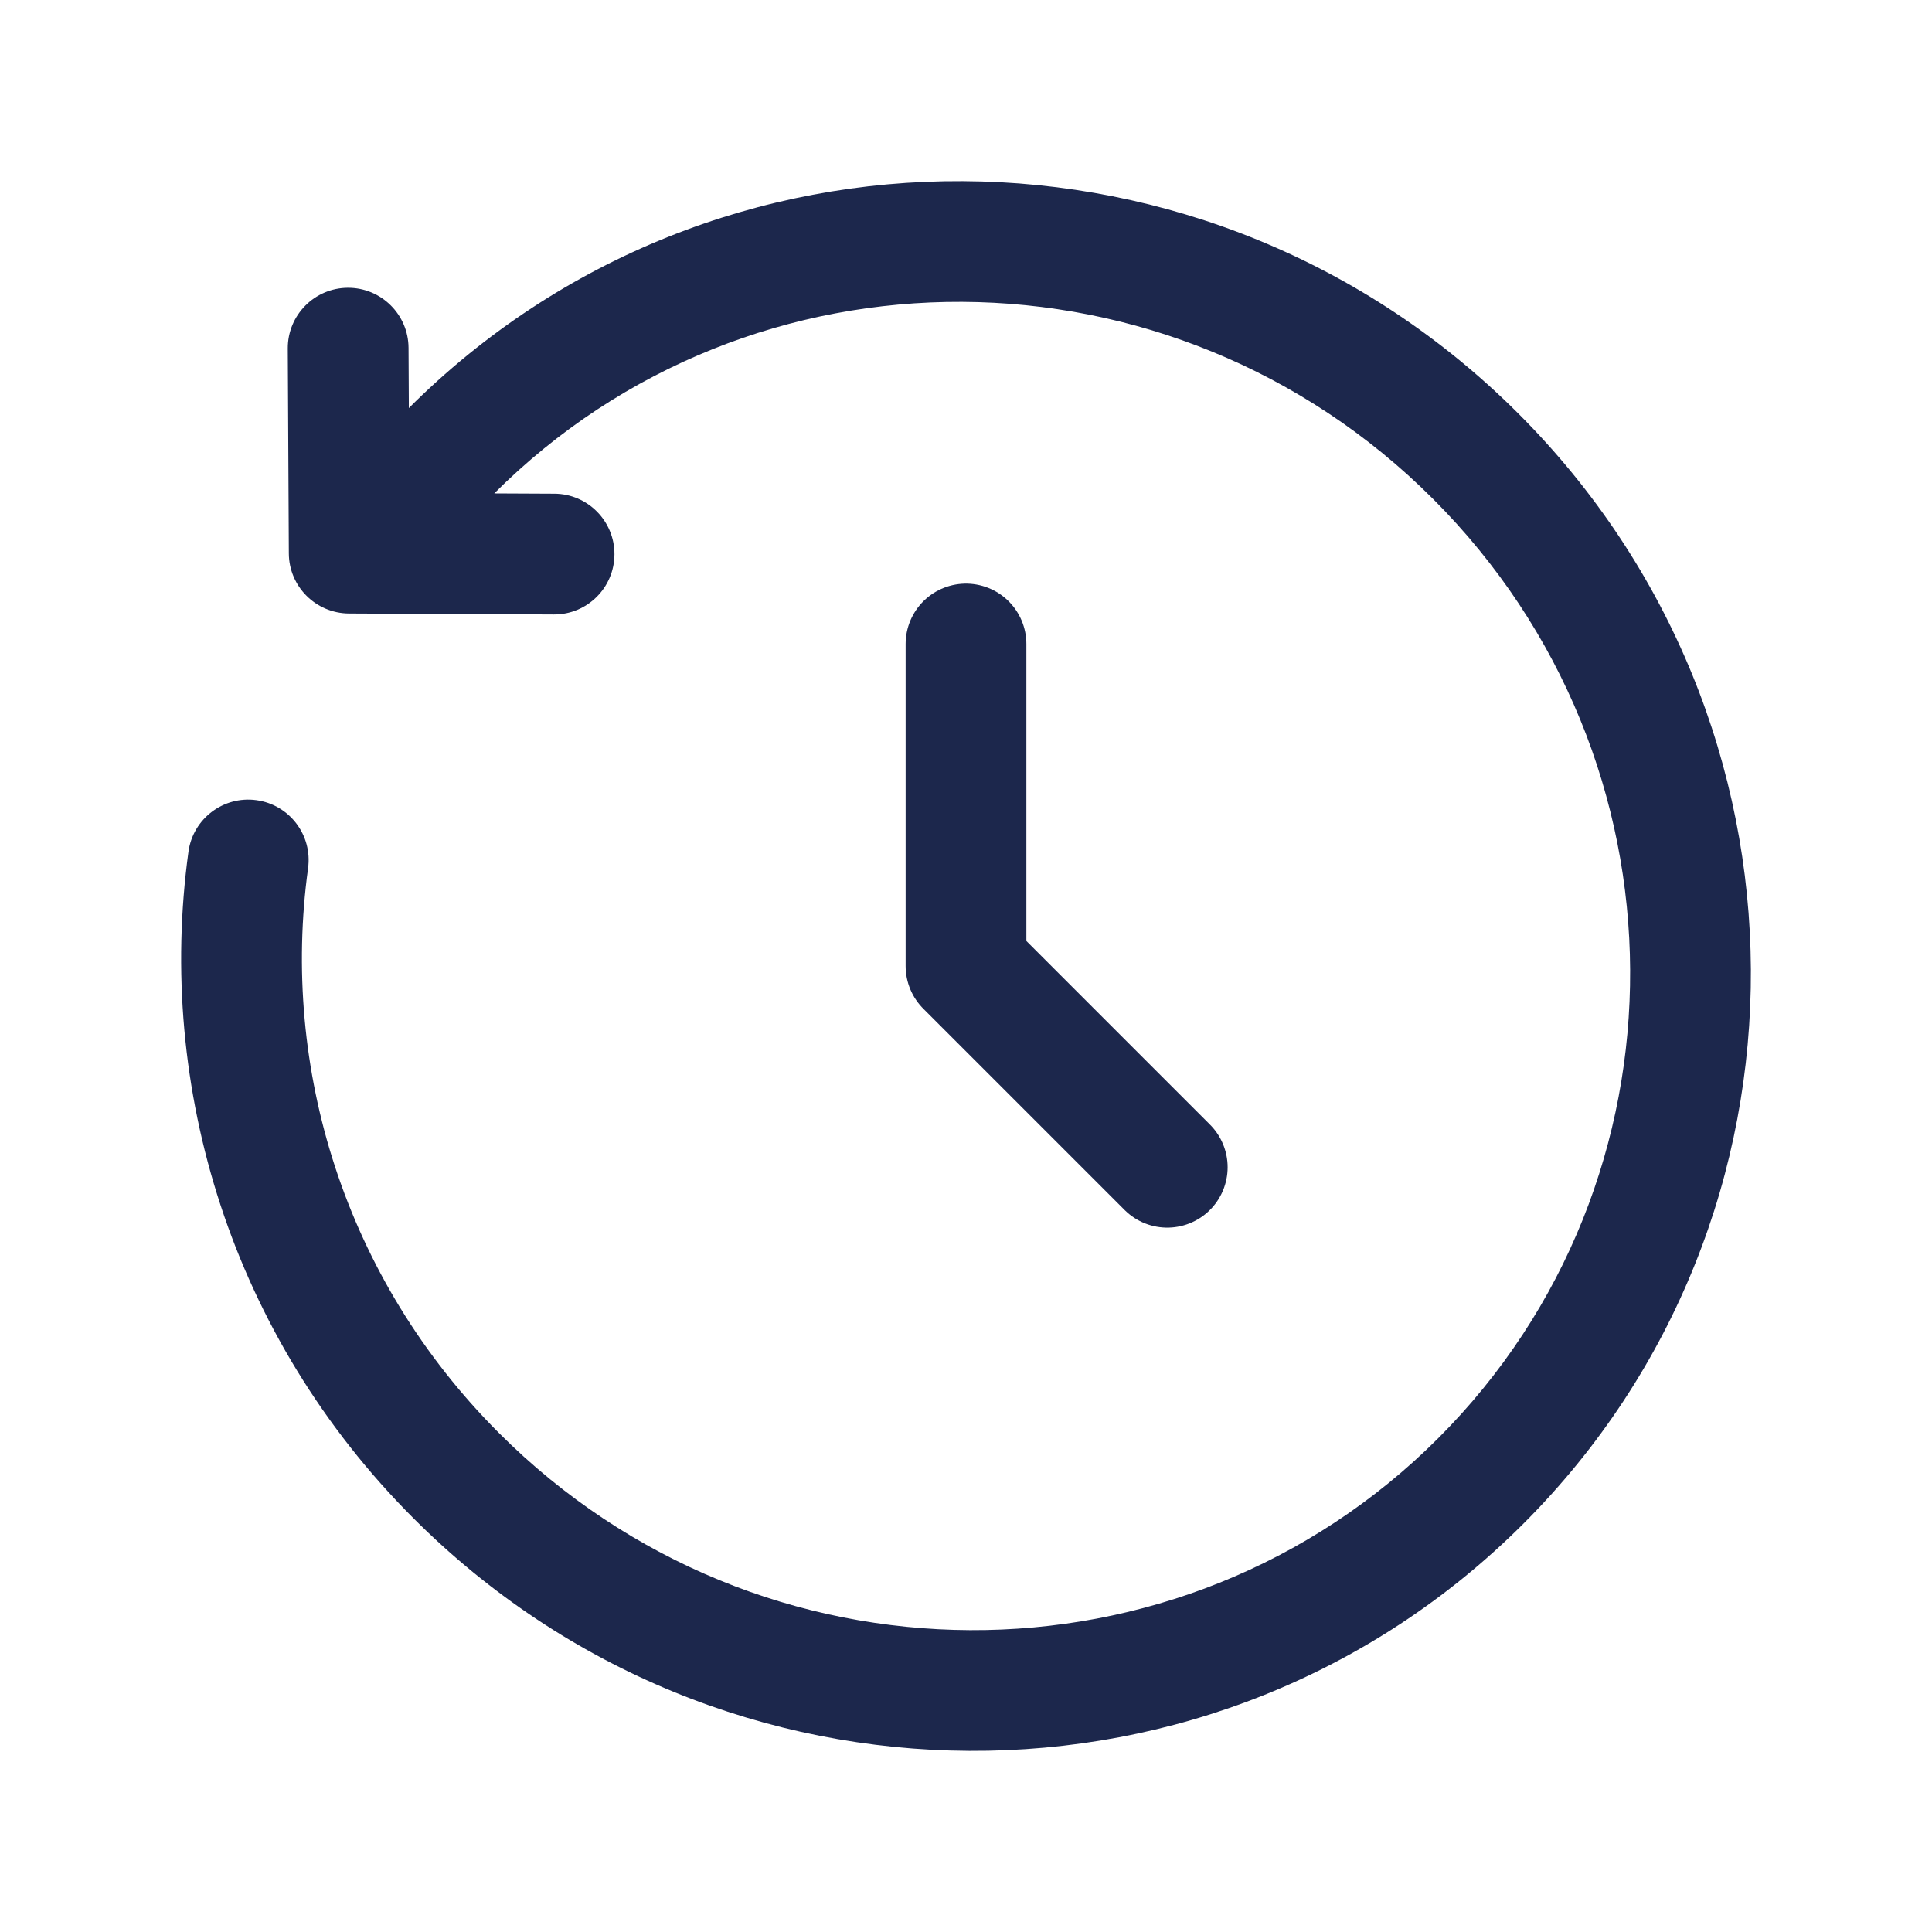
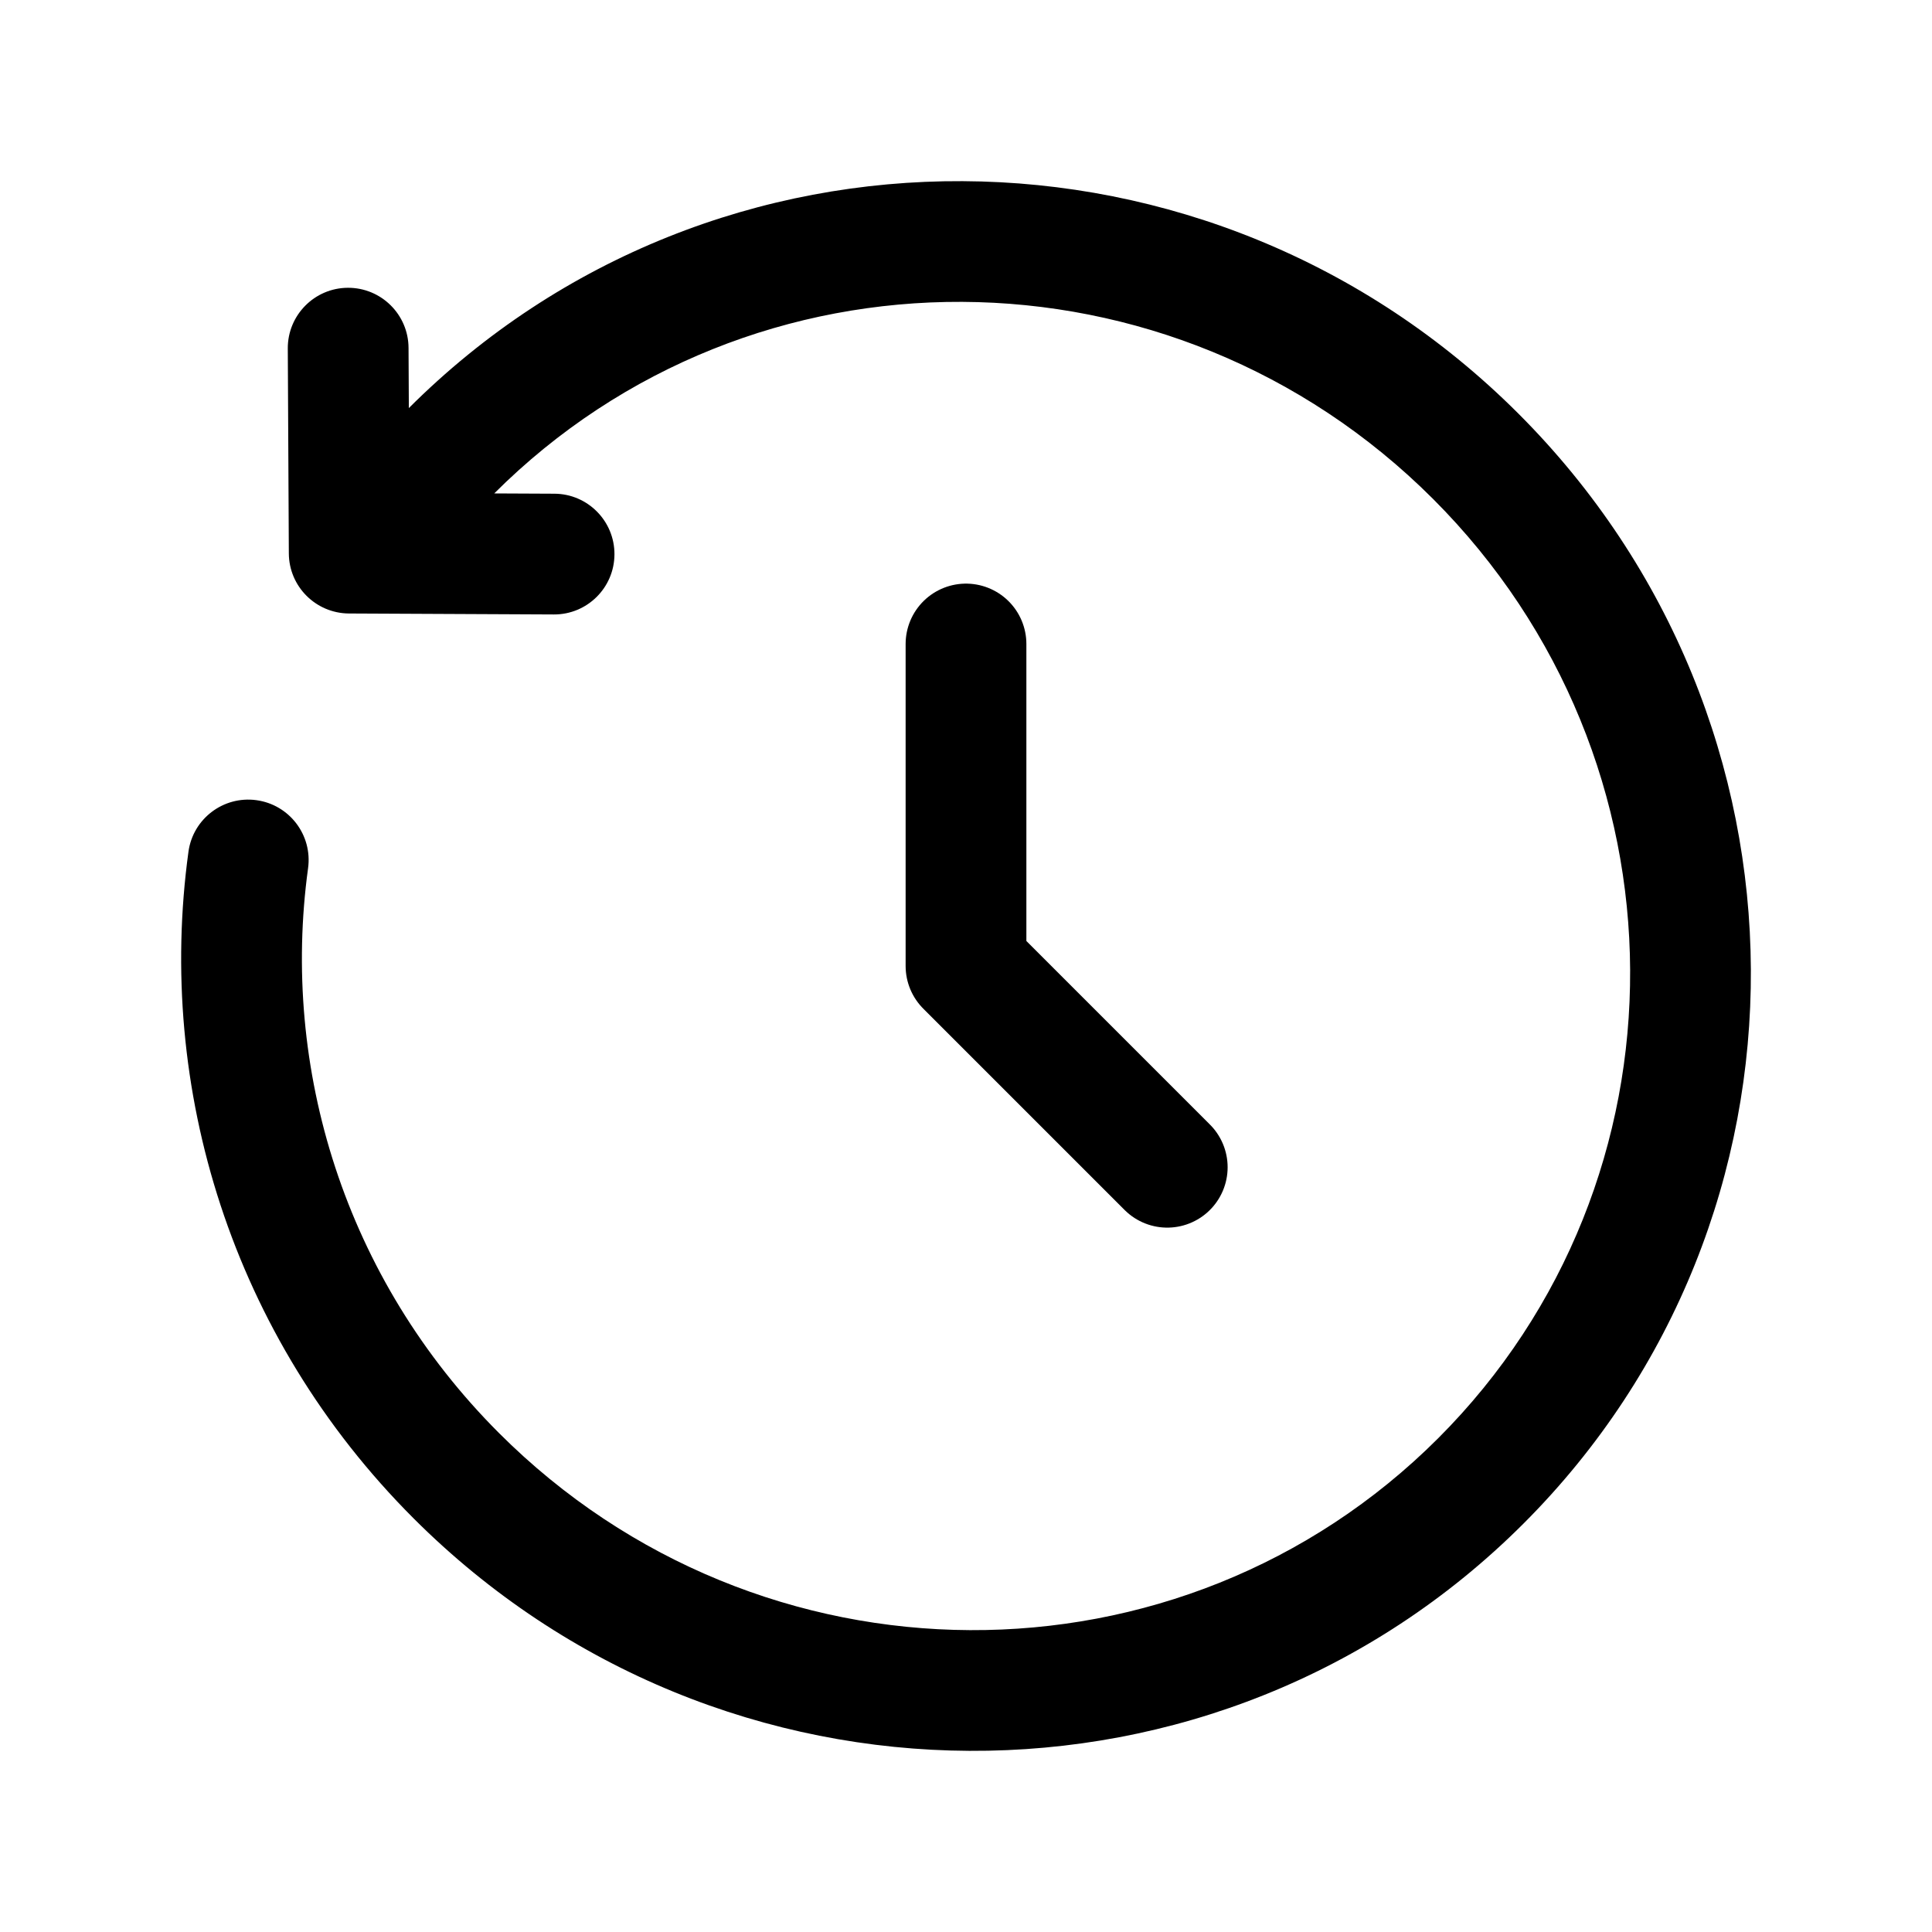
<svg xmlns="http://www.w3.org/2000/svg" width="24" height="24" viewBox="0 0 24 24" fill="none">
-   <path d="M12 8V12L14.5 14.5" stroke="#1C274C" stroke-width="1.5" stroke-linecap="round" stroke-linejoin="round" />
-   <path d="M5.604 5.604L5.074 5.074V5.074L5.604 5.604ZM4.338 6.871L3.588 6.874C3.59 7.286 3.923 7.618 4.334 7.621L4.338 6.871ZM6.88 7.633C7.294 7.635 7.631 7.301 7.633 6.887C7.635 6.473 7.301 6.135 6.887 6.133L6.883 6.883L6.88 7.633ZM5.075 4.321C5.073 3.907 4.735 3.573 4.321 3.575C3.907 3.577 3.573 3.915 3.575 4.329L4.325 4.325L5.075 4.321ZM3.827 10.785C3.883 10.374 3.596 9.996 3.185 9.94C2.775 9.884 2.397 10.171 2.341 10.581L3.084 10.683L3.827 10.785ZM18.332 5.668L18.862 5.138C15.042 1.318 8.869 1.279 5.074 5.074L5.604 5.604L6.135 6.134C9.334 2.935 14.557 2.954 17.802 6.198L18.332 5.668ZM5.668 18.332L5.138 18.862C8.958 22.682 15.131 22.721 18.926 18.926L18.396 18.396L17.866 17.866C14.666 21.065 9.443 21.046 6.199 17.802L5.668 18.332ZM18.396 18.396L18.926 18.926C22.721 15.131 22.683 8.958 18.862 5.138L18.332 5.668L17.802 6.198C21.046 9.443 21.065 14.666 17.866 17.866L18.396 18.396ZM5.604 5.604L5.074 5.074L3.808 6.34L4.338 6.871L4.868 7.401L6.135 6.134L5.604 5.604ZM4.338 6.871L4.334 7.621L6.88 7.633L6.883 6.883L6.887 6.133L4.342 6.121L4.338 6.871ZM4.338 6.871L5.088 6.867L5.075 4.321L4.325 4.325L3.575 4.329L3.588 6.874L4.338 6.871ZM3.084 10.683L2.341 10.581C1.939 13.51 2.874 16.598 5.138 18.862L5.668 18.332L6.199 17.802C4.278 15.881 3.487 13.265 3.827 10.785L3.084 10.683Z" fill="#1C274C" />
+   <path d="M12 8V12L14.5 14.5" stroke="currentColor" stroke-width="1.5" stroke-linecap="round" stroke-linejoin="round" />
+   <path d="M5.604 5.604L5.074 5.074V5.074L5.604 5.604ZM4.338 6.871L3.588 6.874C3.59 7.286 3.923 7.618 4.334 7.621L4.338 6.871ZM6.88 7.633C7.294 7.635 7.631 7.301 7.633 6.887C7.635 6.473 7.301 6.135 6.887 6.133L6.883 6.883L6.88 7.633ZM5.075 4.321C5.073 3.907 4.735 3.573 4.321 3.575C3.907 3.577 3.573 3.915 3.575 4.329L4.325 4.325L5.075 4.321ZM3.827 10.785C3.883 10.374 3.596 9.996 3.185 9.94C2.775 9.884 2.397 10.171 2.341 10.581L3.084 10.683L3.827 10.785ZM18.332 5.668L18.862 5.138C15.042 1.318 8.869 1.279 5.074 5.074L5.604 5.604L6.135 6.134C9.334 2.935 14.557 2.954 17.802 6.198L18.332 5.668ZM5.668 18.332L5.138 18.862C8.958 22.682 15.131 22.721 18.926 18.926L18.396 18.396L17.866 17.866C14.666 21.065 9.443 21.046 6.199 17.802L5.668 18.332ZM18.396 18.396L18.926 18.926C22.721 15.131 22.683 8.958 18.862 5.138L18.332 5.668L17.802 6.198C21.046 9.443 21.065 14.666 17.866 17.866L18.396 18.396ZM5.604 5.604L5.074 5.074L3.808 6.34L4.338 6.871L4.868 7.401L6.135 6.134L5.604 5.604ZM4.338 6.871L4.334 7.621L6.88 7.633L6.883 6.883L6.887 6.133L4.342 6.121L4.338 6.871ZM4.338 6.871L5.088 6.867L5.075 4.321L4.325 4.325L3.575 4.329L3.588 6.874L4.338 6.871ZM3.084 10.683L2.341 10.581C1.939 13.51 2.874 16.598 5.138 18.862L5.668 18.332L6.199 17.802C4.278 15.881 3.487 13.265 3.827 10.785L3.084 10.683Z" fill="currentColor" />
</svg>
